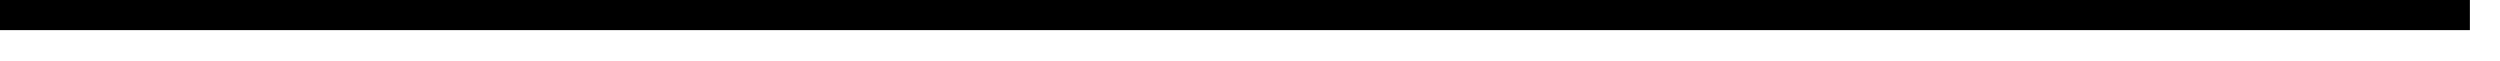
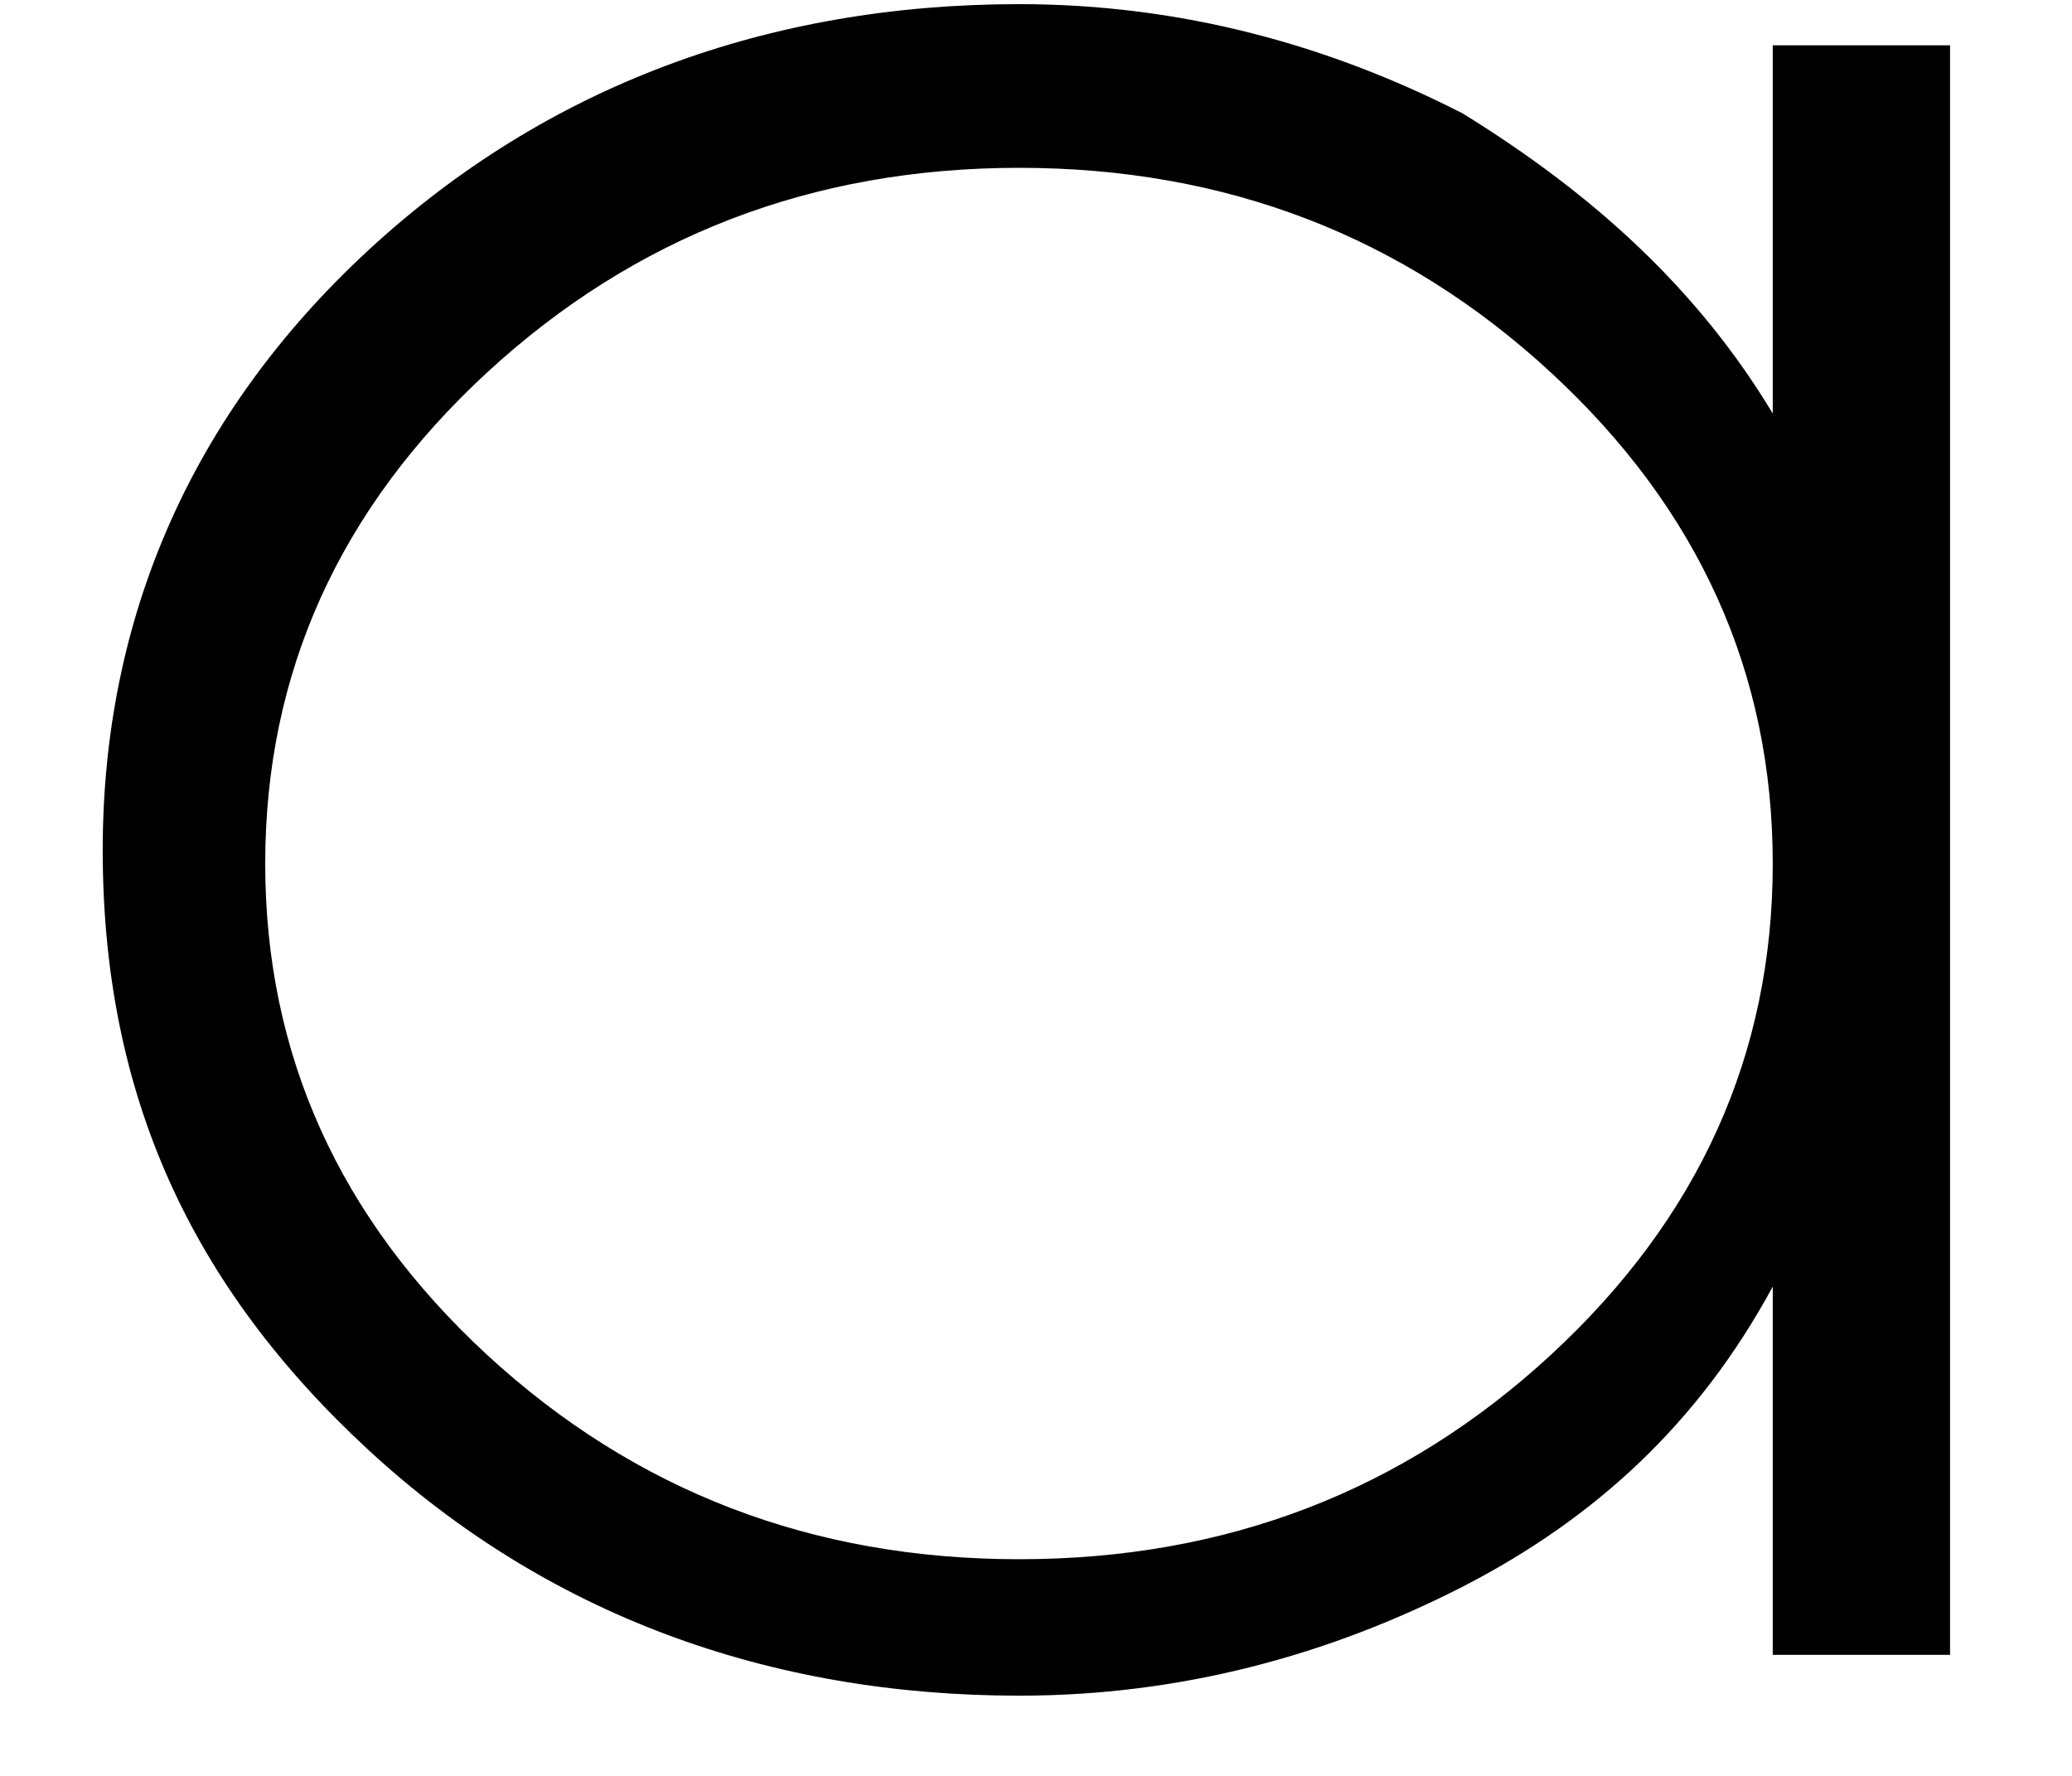
- <svg xmlns="http://www.w3.org/2000/svg" version="1.1" width="83px" height="2px">
-   <g transform="matrix(1 0 0 1 -581 -84 )">
-     <path d="M 581 84.5  L 663 84.5  " stroke-width="1" stroke="#000000" fill="none" />
+ <svg xmlns="http://www.w3.org/2000/svg" version="1.1" width="7px" height="6px">
+   <g transform="matrix(1 0 0 1 -153 -62 )">
+     <path d="M 5.989 0.153  L 5.989 1.397  C 5.739 0.982  5.39 0.66  4.941 0.383  C 4.491 0.153  3.992 0.014  3.443 0.014  C 2.594 0.014  1.845 0.291  1.246 0.844  C 0.647 1.397  0.347 2.088  0.347 2.872  C 0.347 3.701  0.647 4.347  1.246 4.9  C 1.845 5.453  2.594 5.729  3.443 5.729  C 3.992 5.729  4.491 5.591  4.941 5.361  C 5.39 5.13  5.739 4.808  5.989 4.347  L 5.989 5.591  L 6.588 5.591  L 6.588 0.153  L 5.989 0.153  Z M 5.989 2.918  C 5.989 3.563  5.739 4.116  5.24 4.577  C 4.741 5.038  4.142 5.268  3.443 5.268  C 2.744 5.268  2.145 5.038  1.645 4.577  C 1.146 4.116  0.896 3.563  0.896 2.918  C 0.896 2.273  1.146 1.72  1.645 1.259  C 2.145 0.798  2.744 0.567  3.443 0.567  C 4.142 0.567  4.741 0.798  5.24 1.259  C 5.739 1.72  5.989 2.273  5.989 2.918  Z " fill-rule="nonzero" fill="#000000" stroke="none" transform="matrix(1 0 0 1 153 62 )" />
  </g>
</svg>
